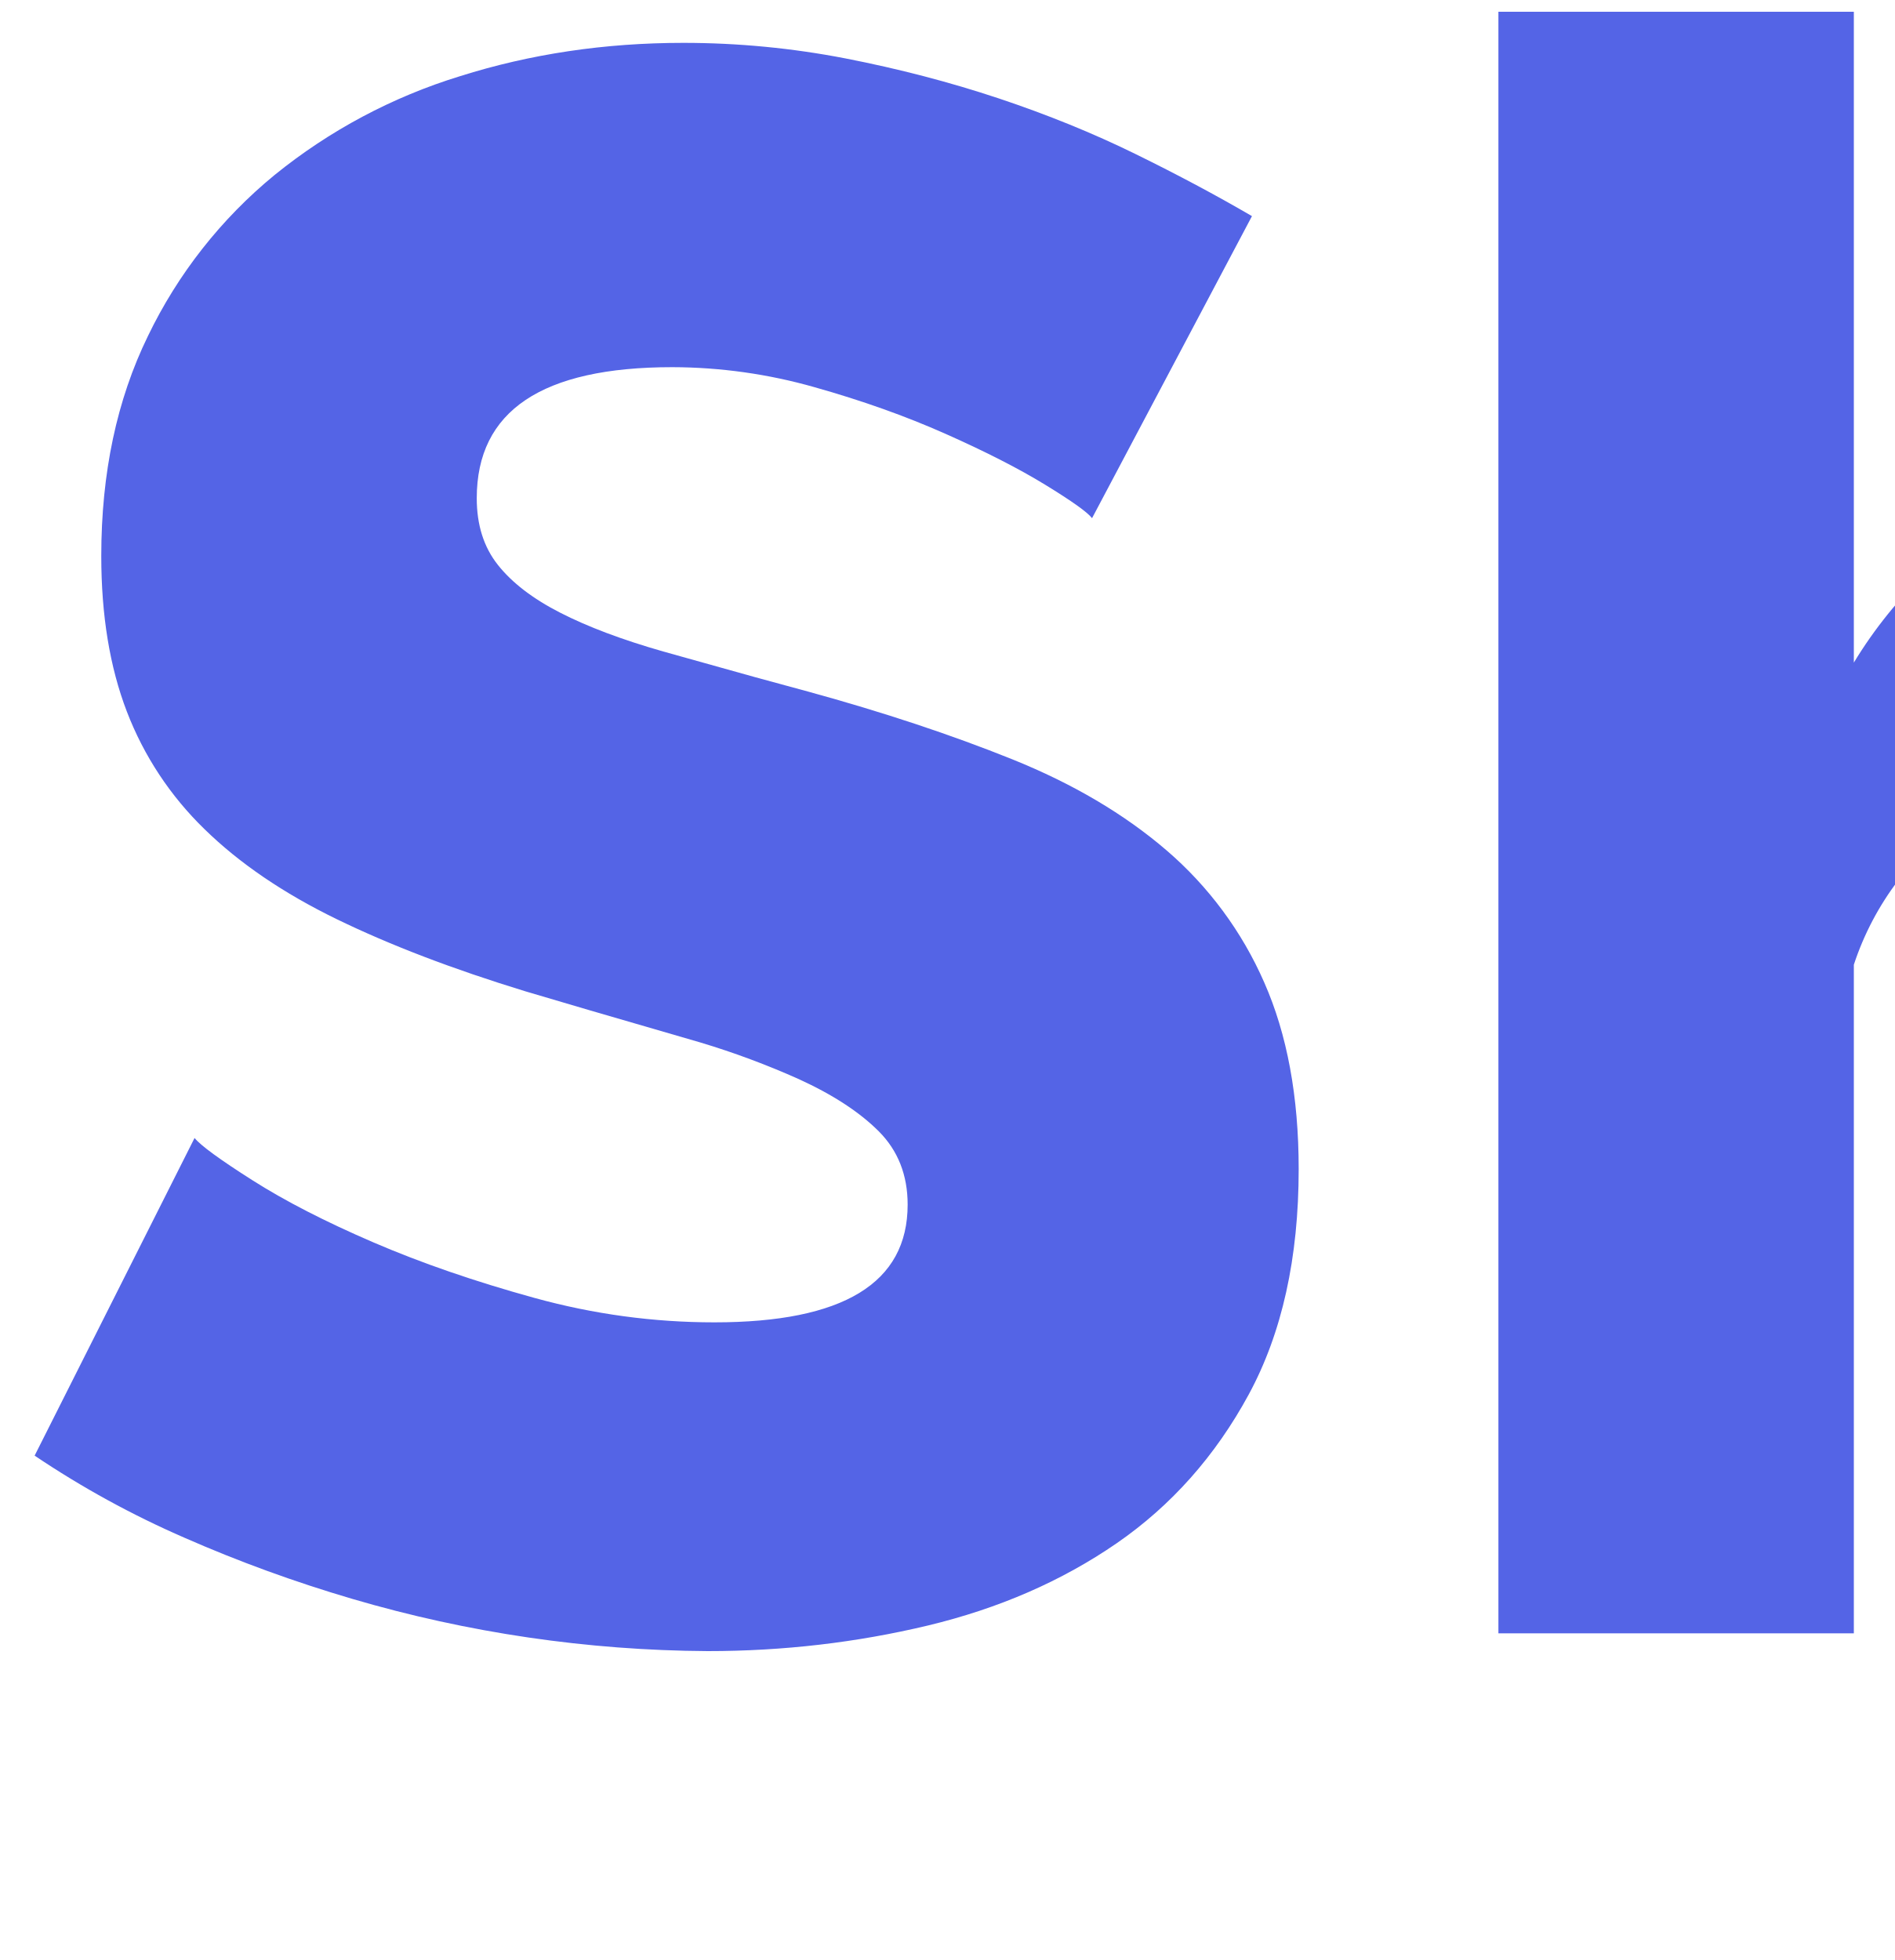
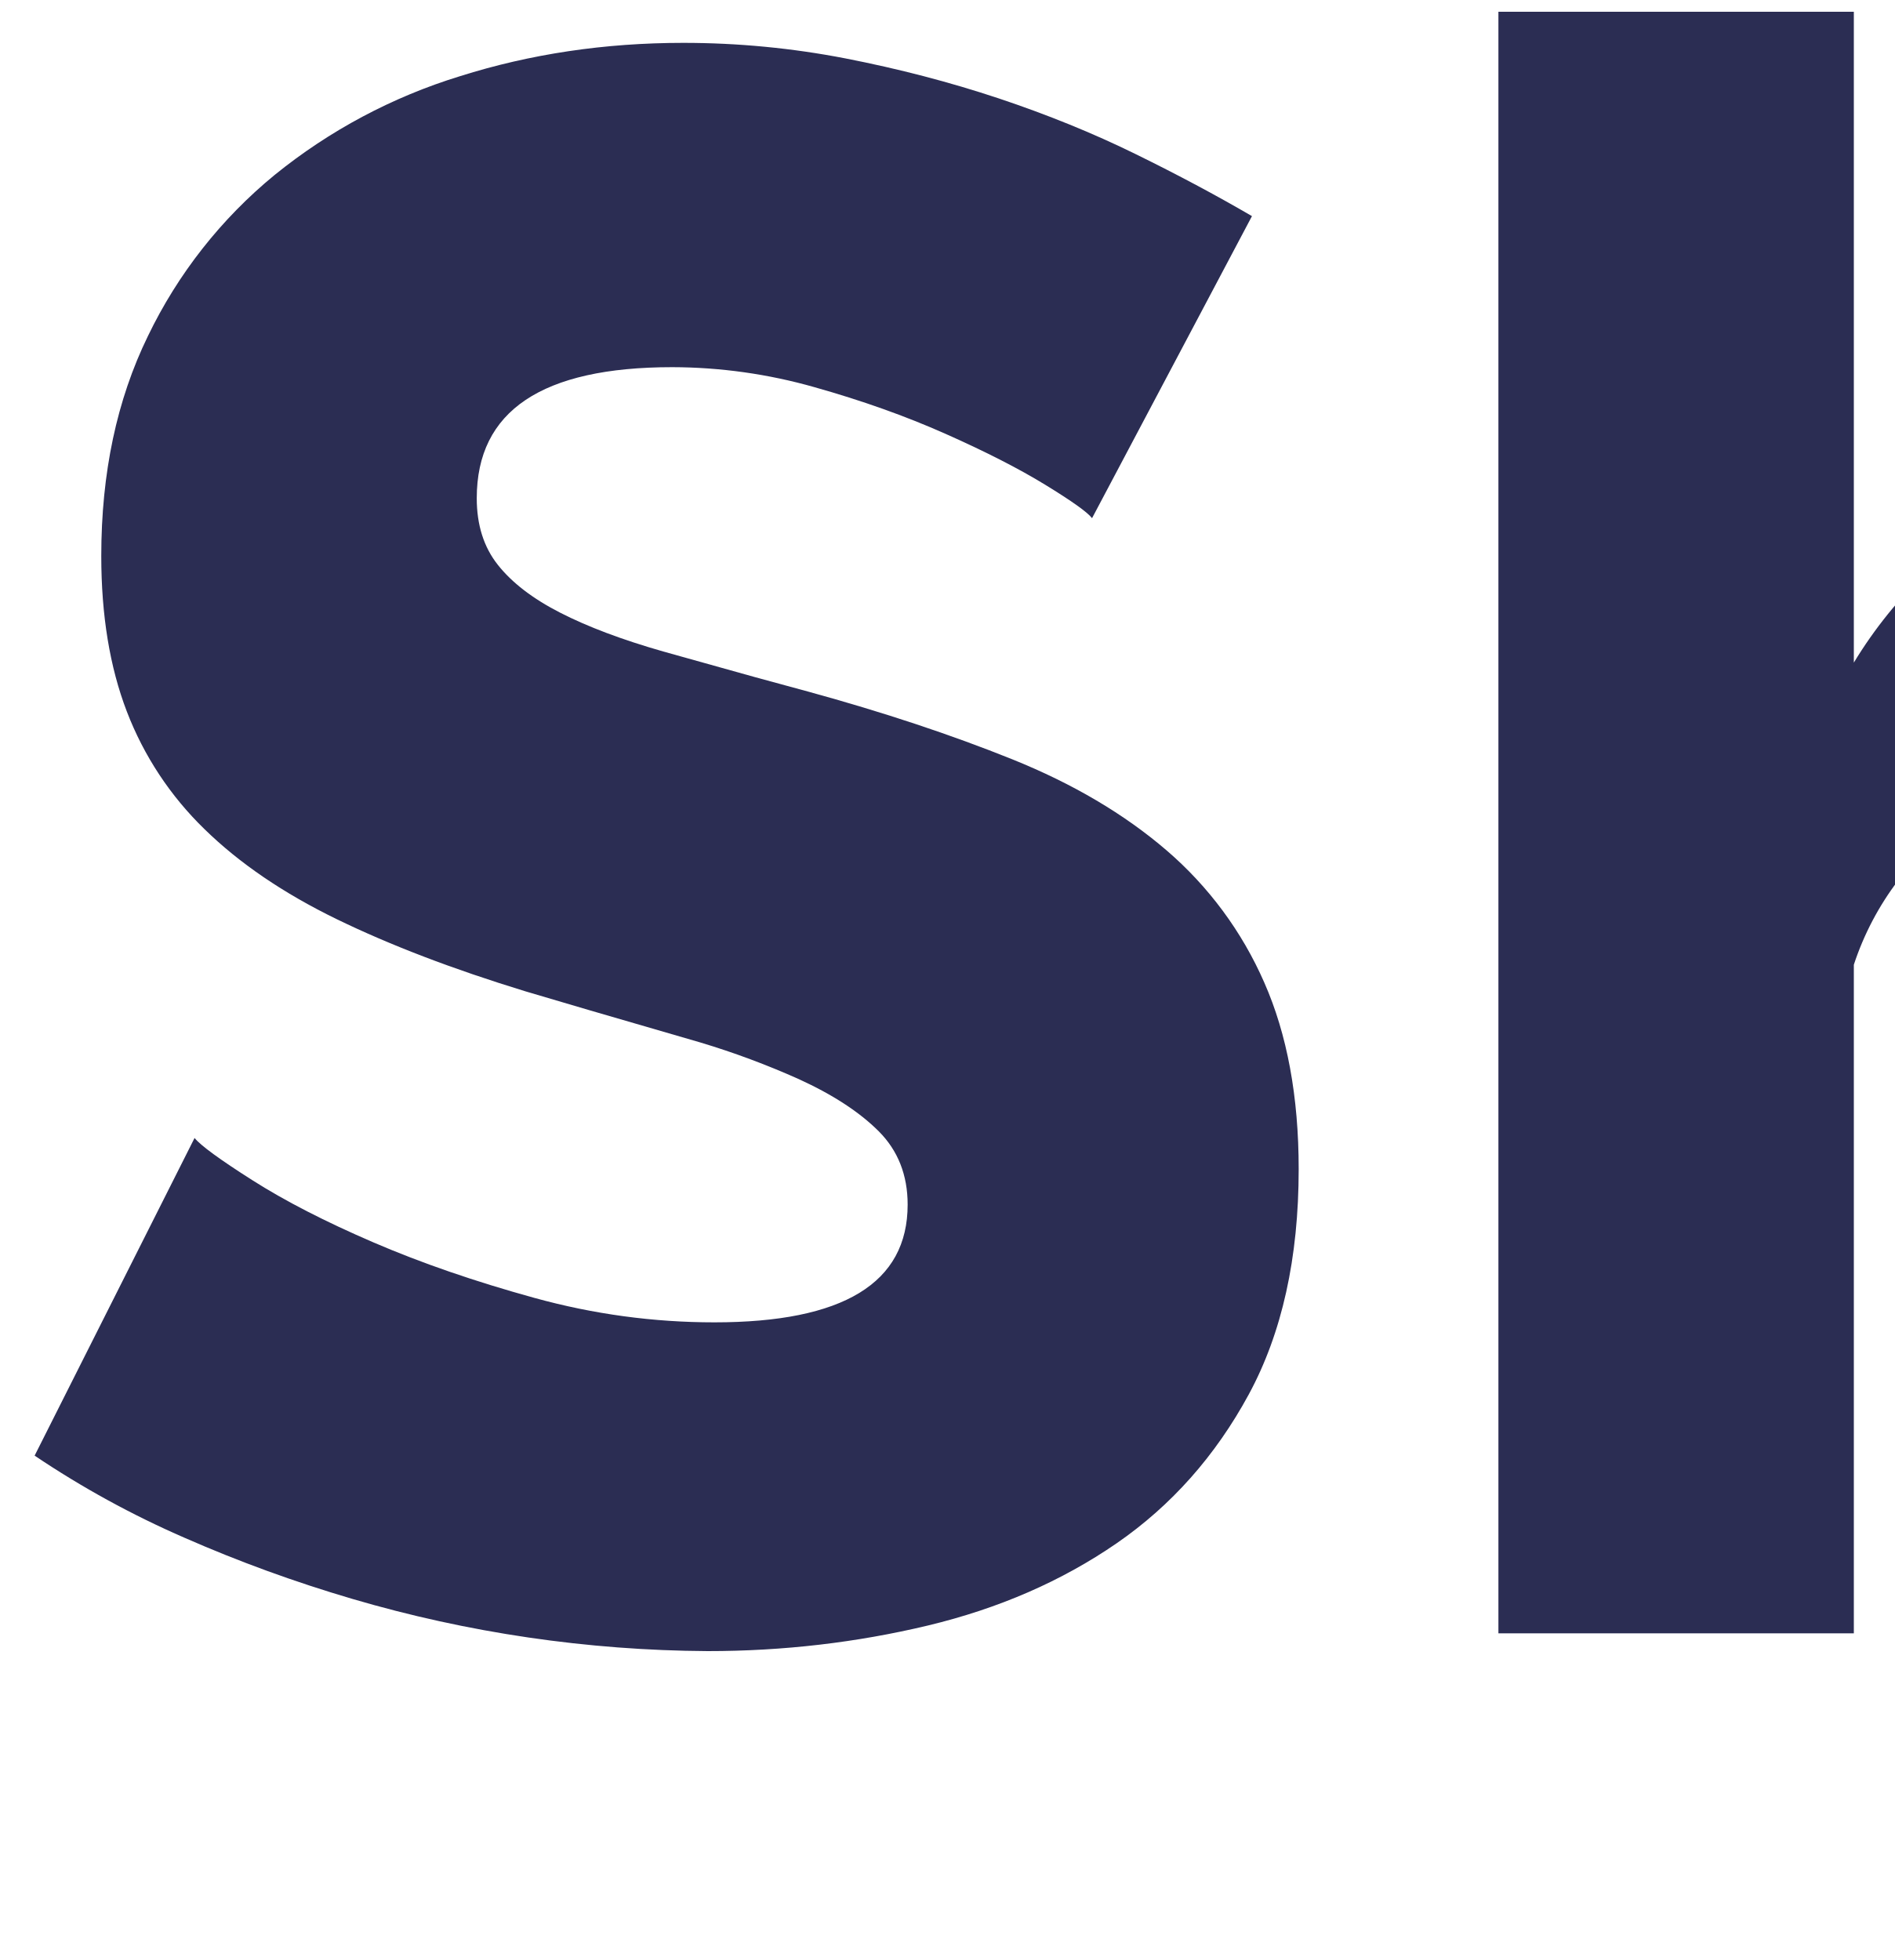
<svg xmlns="http://www.w3.org/2000/svg" width="29" height="30">
-   <path fill="#5464E6" d="M16.715 7.932c-.068-.09-.306-.26-.714-.51s-.918-.51-1.53-.782-1.281-.51-2.006-.714a8.005 8.005 0 00-2.176-.306c-1.995 0-2.992.669-2.992 2.006 0 .408.107.748.323 1.02.215.272.532.516.952.731.419.215.946.414 1.58.595l1.406.393.805.219c1.156.317 2.198.663 3.128 1.037.929.374 1.717.839 2.363 1.394a5.647 5.647 0 011.496 2.023c.35.793.527 1.745.527 2.856 0 1.36-.255 2.51-.765 3.451-.51.94-1.185 1.7-2.023 2.278-.84.578-1.802.997-2.89 1.258-1.088.26-2.21.391-3.366.391a19.68 19.68 0 01-5.44-.799c-.884-.26-1.74-.572-2.567-.935A14.358 14.358 0 01.53 22.28l2.448-4.862c.09.113.385.329.884.646.498.317 1.116.635 1.853.952.736.317 1.558.6 2.465.85.906.25 1.824.374 2.754.374 1.972 0 2.958-.6 2.958-1.802 0-.453-.148-.827-.442-1.122-.295-.295-.703-.561-1.224-.799a12.455 12.455 0 00-1.504-.56l-1.702-.495-.976-.288c-1.111-.34-2.074-.708-2.89-1.105-.816-.397-1.49-.856-2.023-1.377a5.003 5.003 0 01-1.19-1.802c-.261-.68-.391-1.473-.391-2.38 0-1.27.238-2.391.714-3.366a7.266 7.266 0 011.938-2.465 8.435 8.435 0 012.839-1.513c1.076-.34 2.215-.51 3.417-.51.838 0 1.666.08 2.482.238.816.159 1.598.363 2.346.612.748.25 1.445.533 2.09.85.647.317 1.242.635 1.786.952l-2.448 4.624zM40.139 25h-5.44V14.97c0-1.156-.227-2.006-.68-2.55-.454-.544-1.077-.816-1.87-.816-.318 0-.663.074-1.037.221a4.173 4.173 0 00-1.088.646 5.827 5.827 0 00-.97 1.003 4.4 4.4 0 00-.68 1.292V25h-5.44V.18h5.44v9.962a6.786 6.786 0 012.602-2.465c1.076-.578 2.26-.867 3.553-.867 1.201 0 2.17.21 2.907.629.736.42 1.303.952 1.7 1.598.396.646.663 1.371.799 2.176.136.805.204 1.592.204 2.363V25zm12.34.34c-1.519 0-2.873-.25-4.063-.748-1.19-.499-2.193-1.173-3.01-2.023a8.54 8.54 0 01-1.852-2.958 9.97 9.97 0 01-.63-3.519c0-1.224.21-2.397.63-3.519a8.54 8.54 0 011.853-2.958c.816-.85 1.819-1.53 3.009-2.04s2.544-.765 4.063-.765c1.519 0 2.867.255 4.046.765 1.179.51 2.176 1.19 2.992 2.04a8.754 8.754 0 011.87 2.958 9.736 9.736 0 01.646 3.519 9.97 9.97 0 01-.63 3.519 8.54 8.54 0 01-1.852 2.958c-.816.85-1.82 1.524-3.01 2.023-1.19.499-2.543.748-4.062.748zM48.5 16.092c0 1.405.374 2.533 1.122 3.383.748.85 1.7 1.275 2.856 1.275a3.59 3.59 0 001.564-.34c.476-.227.89-.544 1.24-.952a4.57 4.57 0 00.834-1.479 5.632 5.632 0 00.306-1.887c0-1.405-.374-2.533-1.122-3.383-.748-.85-1.689-1.275-2.822-1.275a3.702 3.702 0 00-2.84 1.292 4.57 4.57 0 00-.832 1.479 5.632 5.632 0 00-.306 1.887zm27.776-4.284c-1.315.023-2.505.238-3.57.646-1.065.408-1.836 1.02-2.312 1.836V25h-5.44V7.15h4.998v3.604c.612-1.201 1.4-2.142 2.363-2.822.963-.68 1.989-1.031 3.077-1.054h.544c.113 0 .227.011.34.034v4.896zm14.074 12.24a21.71 21.71 0 01-2.567.884c-.963.272-1.932.408-2.907.408-.68 0-1.32-.085-1.92-.255a4.286 4.286 0 01-1.582-.816c-.453-.374-.81-.867-1.07-1.479-.262-.612-.392-1.349-.392-2.21v-9.316h-2.278V7.15h2.278V1.472h5.44V7.15h3.638v4.114h-3.638v7.446c0 .59.147 1.014.442 1.275.295.26.669.391 1.122.391.408 0 .827-.068 1.258-.204.43-.136.805-.283 1.122-.442l1.054 4.318zM92.627.18h5.44v18.462c0 1.36.578 2.04 1.734 2.04.272 0 .572-.04.901-.119.329-.08.63-.198.901-.357l.714 4.08c-.68.317-1.462.567-2.346.748-.884.181-1.711.272-2.482.272-1.564 0-2.765-.408-3.604-1.224-.839-.816-1.258-1.995-1.258-3.536V.18zm11.456 27.506c.454.159.879.272 1.275.34a6.4 6.4 0 001.071.102c.658 0 1.168-.227 1.53-.68.363-.453.692-1.27.986-2.448l-6.8-17.85h5.61l4.148 13.192 3.57-13.192h5.1l-6.8 20.74a7.106 7.106 0 01-2.55 3.587c-1.224.918-2.674 1.377-4.352 1.377a8.17 8.17 0 01-1.377-.119 7.516 7.516 0 01-1.41-.391v-4.658z" />
+   <path fill="#2B2D53" d="M16.715 7.932c-.068-.09-.306-.26-.714-.51s-.918-.51-1.53-.782-1.281-.51-2.006-.714a8.005 8.005 0 00-2.176-.306c-1.995 0-2.992.669-2.992 2.006 0 .408.107.748.323 1.02.215.272.532.516.952.731.419.215.946.414 1.58.595l1.406.393.805.219c1.156.317 2.198.663 3.128 1.037.929.374 1.717.839 2.363 1.394a5.647 5.647 0 011.496 2.023c.35.793.527 1.745.527 2.856 0 1.36-.255 2.51-.765 3.451-.51.94-1.185 1.7-2.023 2.278-.84.578-1.802.997-2.89 1.258-1.088.26-2.21.391-3.366.391a19.68 19.68 0 01-5.44-.799c-.884-.26-1.74-.572-2.567-.935A14.358 14.358 0 01.53 22.28l2.448-4.862c.09.113.385.329.884.646.498.317 1.116.635 1.853.952.736.317 1.558.6 2.465.85.906.25 1.824.374 2.754.374 1.972 0 2.958-.6 2.958-1.802 0-.453-.148-.827-.442-1.122-.295-.295-.703-.561-1.224-.799a12.455 12.455 0 00-1.504-.56l-1.702-.495-.976-.288c-1.111-.34-2.074-.708-2.89-1.105-.816-.397-1.49-.856-2.023-1.377a5.003 5.003 0 01-1.19-1.802c-.261-.68-.391-1.473-.391-2.38 0-1.27.238-2.391.714-3.366a7.266 7.266 0 011.938-2.465 8.435 8.435 0 012.839-1.513c1.076-.34 2.215-.51 3.417-.51.838 0 1.666.08 2.482.238.816.159 1.598.363 2.346.612.748.25 1.445.533 2.09.85.647.317 1.242.635 1.786.952l-2.448 4.624zM40.139 25h-5.44V14.97c0-1.156-.227-2.006-.68-2.55-.454-.544-1.077-.816-1.87-.816-.318 0-.663.074-1.037.221a4.173 4.173 0 00-1.088.646 5.827 5.827 0 00-.97 1.003 4.4 4.4 0 00-.68 1.292V25h-5.44V.18h5.44v9.962a6.786 6.786 0 012.602-2.465c1.076-.578 2.26-.867 3.553-.867 1.201 0 2.17.21 2.907.629.736.42 1.303.952 1.7 1.598.396.646.663 1.371.799 2.176.136.805.204 1.592.204 2.363V25zm12.34.34c-1.519 0-2.873-.25-4.063-.748-1.19-.499-2.193-1.173-3.01-2.023a8.54 8.54 0 01-1.852-2.958 9.97 9.97 0 01-.63-3.519c0-1.224.21-2.397.63-3.519a8.54 8.54 0 011.853-2.958c.816-.85 1.819-1.53 3.009-2.04s2.544-.765 4.063-.765c1.519 0 2.867.255 4.046.765 1.179.51 2.176 1.19 2.992 2.04a8.754 8.754 0 011.87 2.958 9.736 9.736 0 01.646 3.519 9.97 9.97 0 01-.63 3.519 8.54 8.54 0 01-1.852 2.958c-.816.85-1.82 1.524-3.01 2.023-1.19.499-2.543.748-4.062.748zM48.5 16.092c0 1.405.374 2.533 1.122 3.383.748.85 1.7 1.275 2.856 1.275a3.59 3.59 0 001.564-.34c.476-.227.89-.544 1.24-.952a4.57 4.57 0 00.834-1.479 5.632 5.632 0 00.306-1.887c0-1.405-.374-2.533-1.122-3.383-.748-.85-1.689-1.275-2.822-1.275a3.702 3.702 0 00-2.84 1.292 4.57 4.57 0 00-.832 1.479 5.632 5.632 0 00-.306 1.887zm27.776-4.284c-1.315.023-2.505.238-3.57.646-1.065.408-1.836 1.02-2.312 1.836V25h-5.44V7.15h4.998v3.604c.612-1.201 1.4-2.142 2.363-2.822.963-.68 1.989-1.031 3.077-1.054h.544c.113 0 .227.011.34.034v4.896zm14.074 12.24a21.71 21.71 0 01-2.567.884c-.963.272-1.932.408-2.907.408-.68 0-1.32-.085-1.92-.255a4.286 4.286 0 01-1.582-.816c-.453-.374-.81-.867-1.07-1.479-.262-.612-.392-1.349-.392-2.21v-9.316h-2.278V7.15h2.278V1.472h5.44V7.15h3.638v4.114h-3.638v7.446c0 .59.147 1.014.442 1.275.295.26.669.391 1.122.391.408 0 .827-.068 1.258-.204.43-.136.805-.283 1.122-.442l1.054 4.318zM92.627.18h5.44v18.462c0 1.36.578 2.04 1.734 2.04.272 0 .572-.04.901-.119.329-.08.63-.198.901-.357l.714 4.08c-.68.317-1.462.567-2.346.748-.884.181-1.711.272-2.482.272-1.564 0-2.765-.408-3.604-1.224-.839-.816-1.258-1.995-1.258-3.536V.18zm11.456 27.506c.454.159.879.272 1.275.34a6.4 6.4 0 001.071.102c.658 0 1.168-.227 1.53-.68.363-.453.692-1.27.986-2.448l-6.8-17.85h5.61l4.148 13.192 3.57-13.192h5.1l-6.8 20.74a7.106 7.106 0 01-2.55 3.587c-1.224.918-2.674 1.377-4.352 1.377a8.17 8.17 0 01-1.377-.119 7.516 7.516 0 01-1.41-.391v-4.658z" />
</svg>
